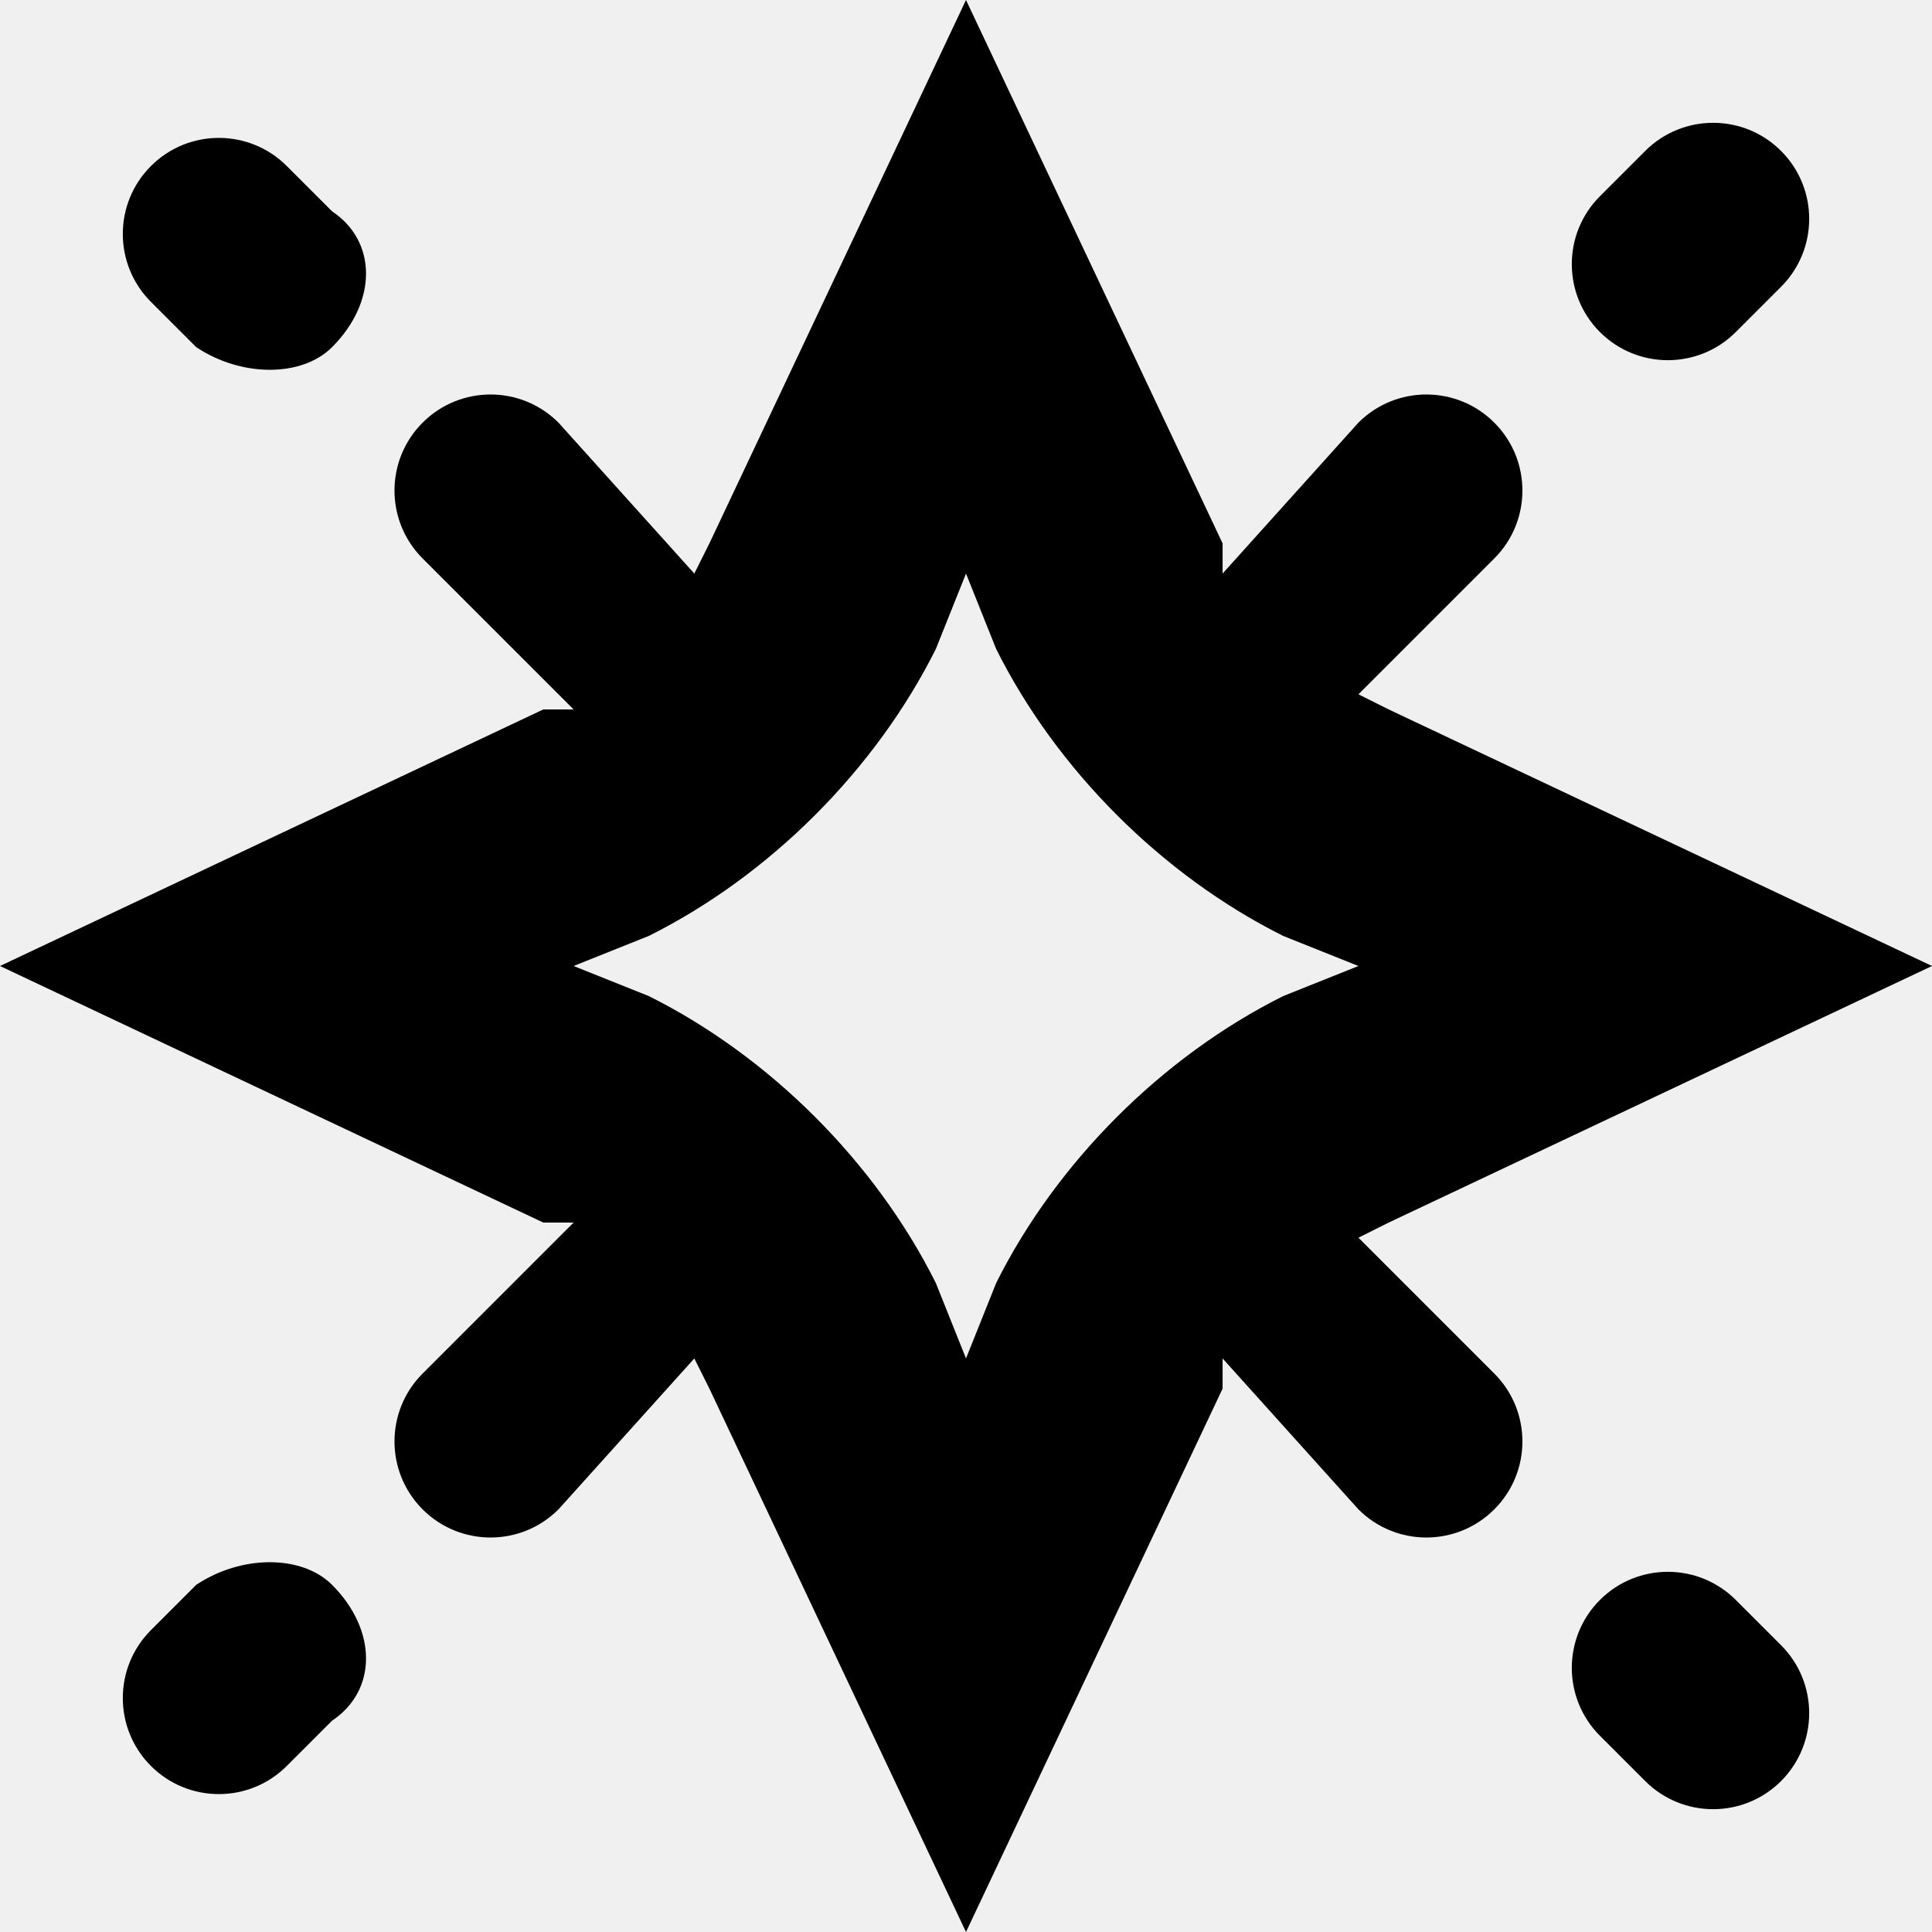
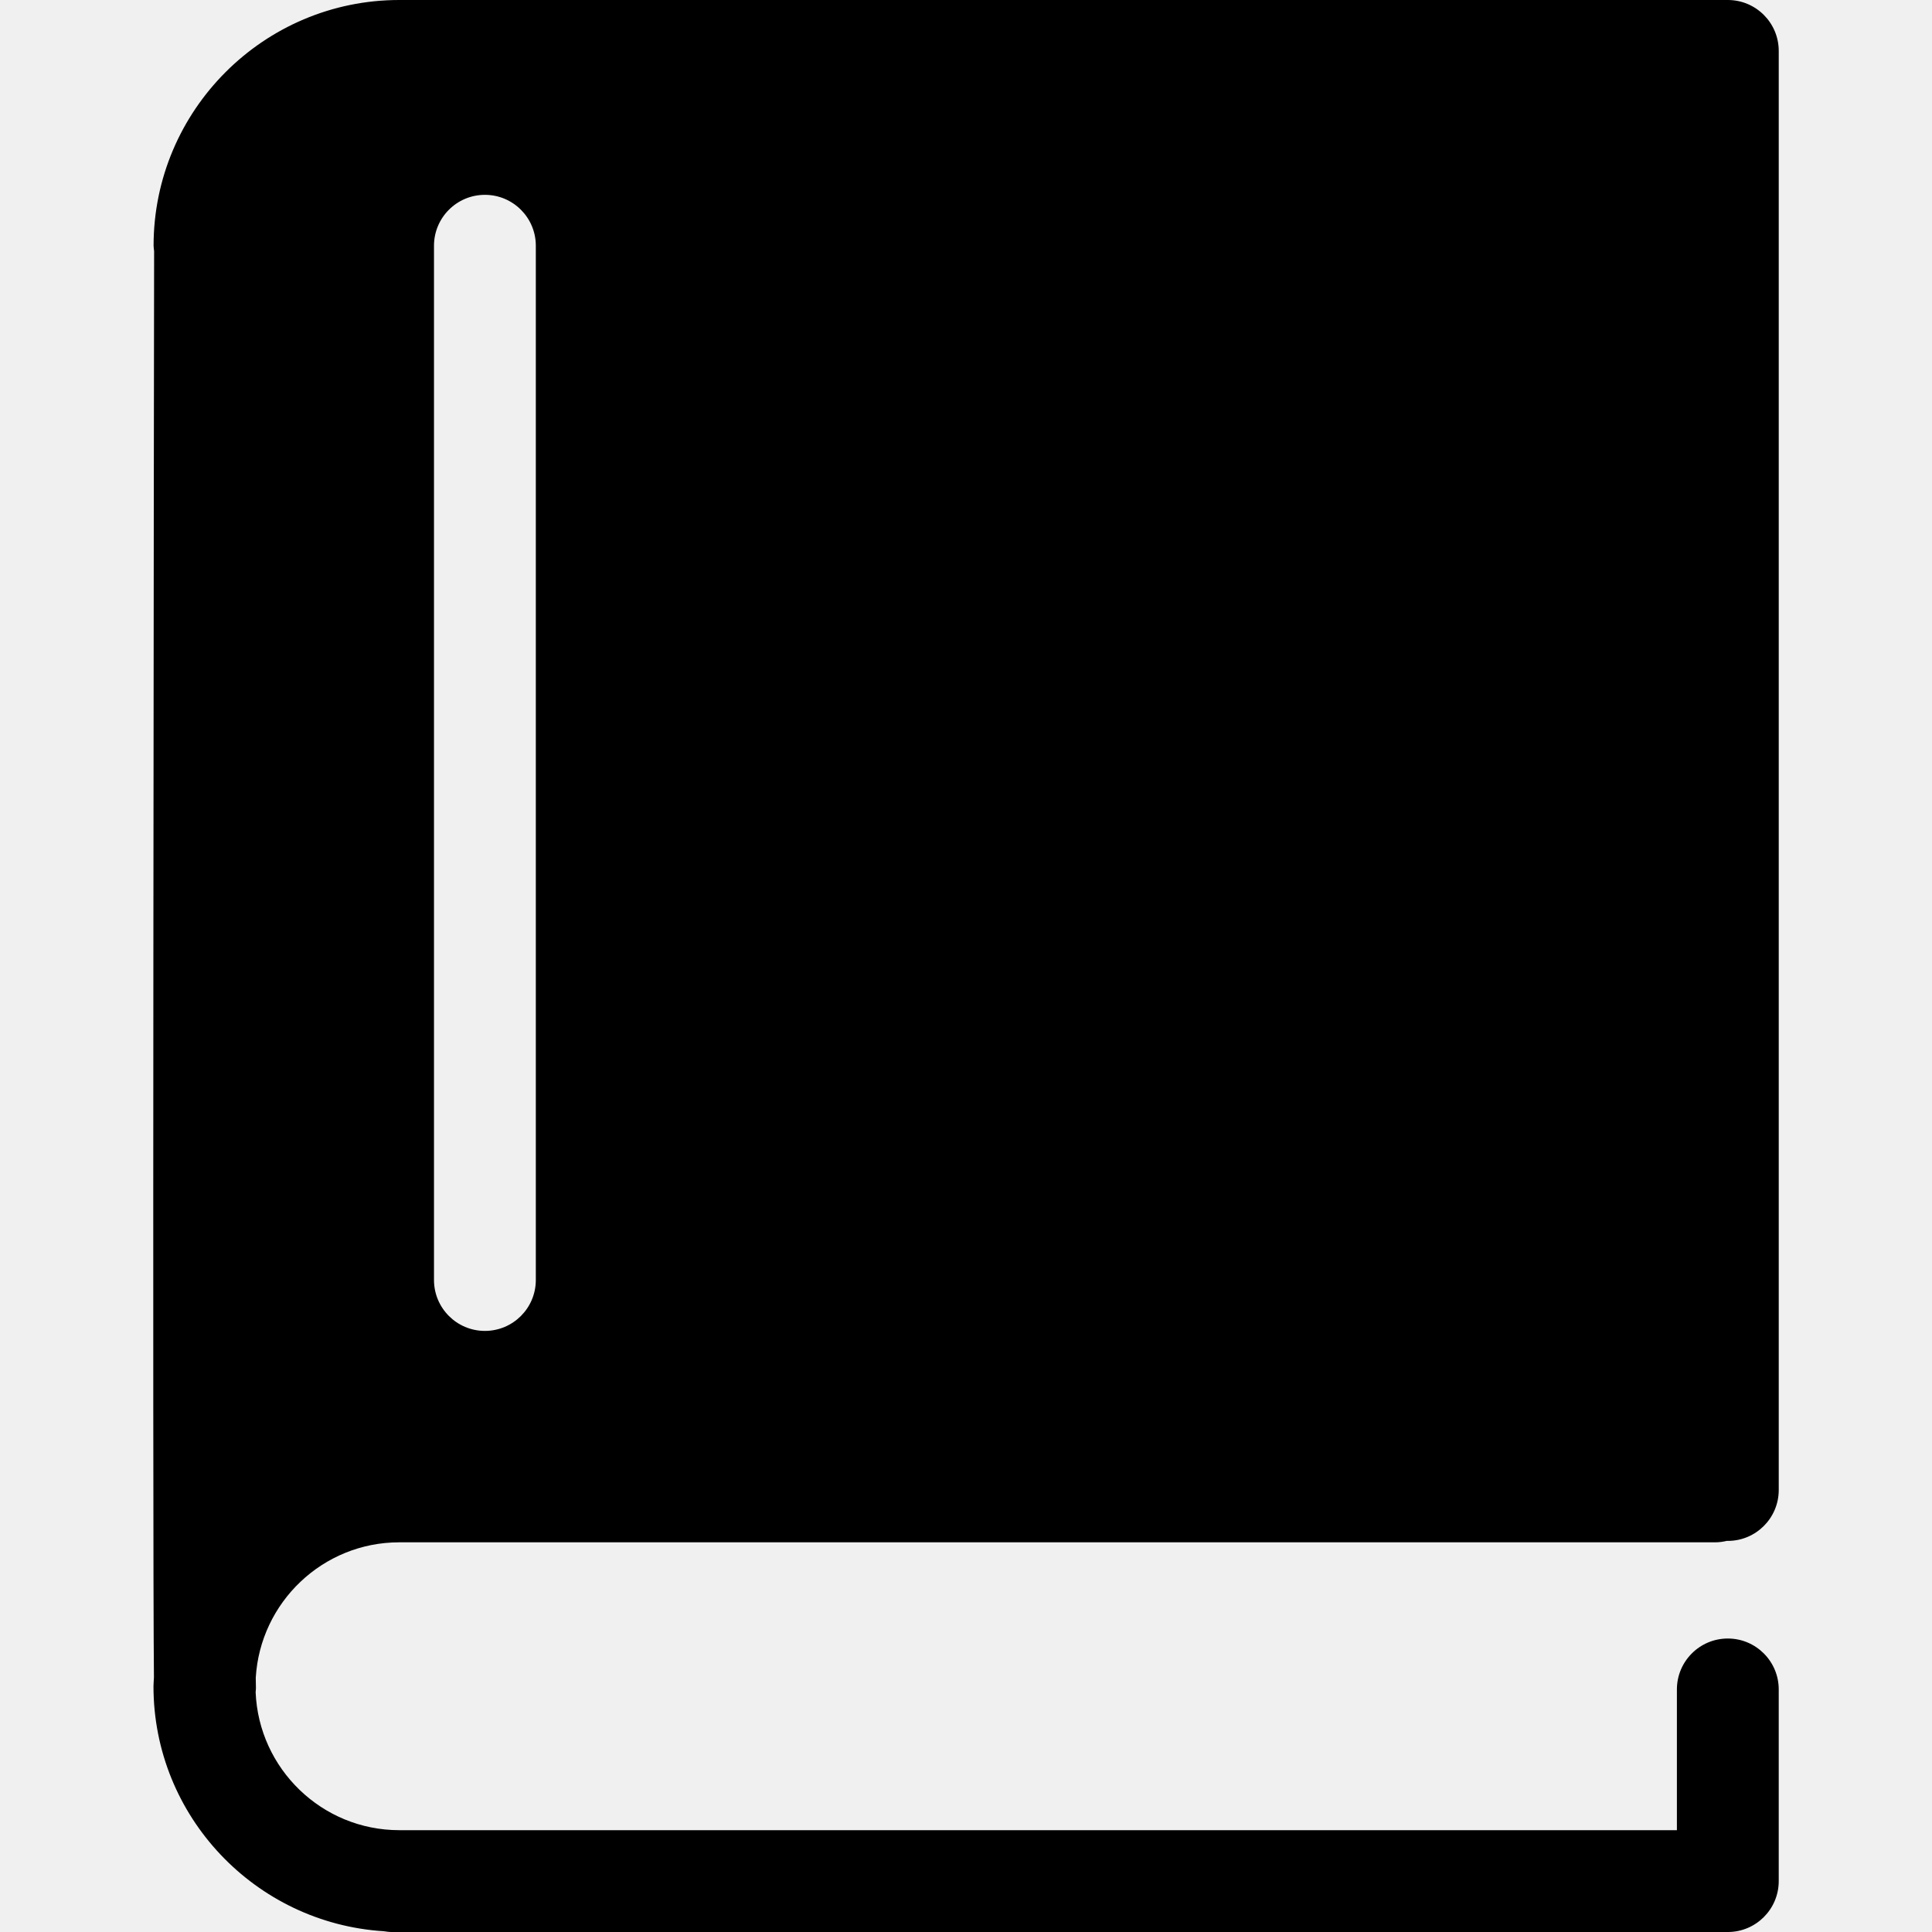
- <svg xmlns="http://www.w3.org/2000/svg" viewBox="0 0 128 128">
-   <path fill-rule="evenodd" d="M81 36 64 0 47 36l-1 2-9-10a6 6 0 0 0-9 9l10 10h-2L0 64l36 17h2L28 91a6 6 0 1 0 9 9l9-10 1 2 17 36 17-36v-2l9 10a6 6 0 1 0 9-9l-9-9 2-1 36-17-36-17-2-1 9-9a6 6 0 1 0-9-9l-9 10v-2Zm-17 2-2 5c-4 8-11 15-19 19l-5 2 5 2c8 4 15 11 19 19l2 5 2-5c4-8 11-15 19-19l5-2-5-2c-8-4-15-11-19-19l-2-5Z" clip-rule="evenodd" />
-   <path d="M118 19a6 6 0 0 0-9-9l-3 3a6 6 0 1 0 9 9l3-3Zm-96 4c-2 2-6 2-9 0l-3-3a6 6 0 1 1 9-9l3 3c3 2 3 6 0 9Zm0 82c-2-2-6-2-9 0l-3 3a6 6 0 1 0 9 9l3-3c3-2 3-6 0-9Zm96 4a6 6 0 0 1-9 9l-3-3a6 6 0 1 1 9-9l3 3Z" />
-   <style>path{fill:#000}@media (prefers-color-scheme:dark){path{fill:#fff}}</style>
+ <svg xmlns="http://www.w3.org/2000/svg" fill="#000000" version="1.1" id="Capa_1" width="800px" height="800px" viewBox="0 0 459.319 459.319" xml:space="preserve">
+   <g>
+     <path d="M94.924,366.674h312.874c0.958,0,1.886-0.136,2.778-0.349c0.071,0,0.13,0.012,0.201,0.012   c6.679,0,12.105-5.42,12.105-12.104V12.105C422.883,5.423,417.456,0,410.777,0h-2.955H114.284H94.941   c-32.22,0-58.428,26.214-58.428,58.425c0,0.432,0.085,0.842,0.127,1.259c-0.042,29.755-0.411,303.166-0.042,339.109   c-0.023,0.703-0.109,1.389-0.109,2.099c0,30.973,24.252,56.329,54.757,58.245c0.612,0.094,1.212,0.183,1.847,0.183h317.683   c6.679,0,12.105-5.42,12.105-12.105v-45.565c0-6.68-5.427-12.105-12.105-12.105s-12.105,5.426-12.105,12.105v33.461H94.924   c-18.395,0-33.411-14.605-34.149-32.817c0.018-0.325,0.077-0.632,0.071-0.963c-0.012-0.532-0.03-1.359-0.042-2.459   C61.862,380.948,76.739,366.674,94.924,366.674z M103.178,58.425c0-6.682,5.423-12.105,12.105-12.105s12.105,5.423,12.105,12.105   V304.31c0,6.679-5.423,12.105-12.105,12.105s-12.105-5.427-12.105-12.105V58.425z" />
+   </g>
</svg>
